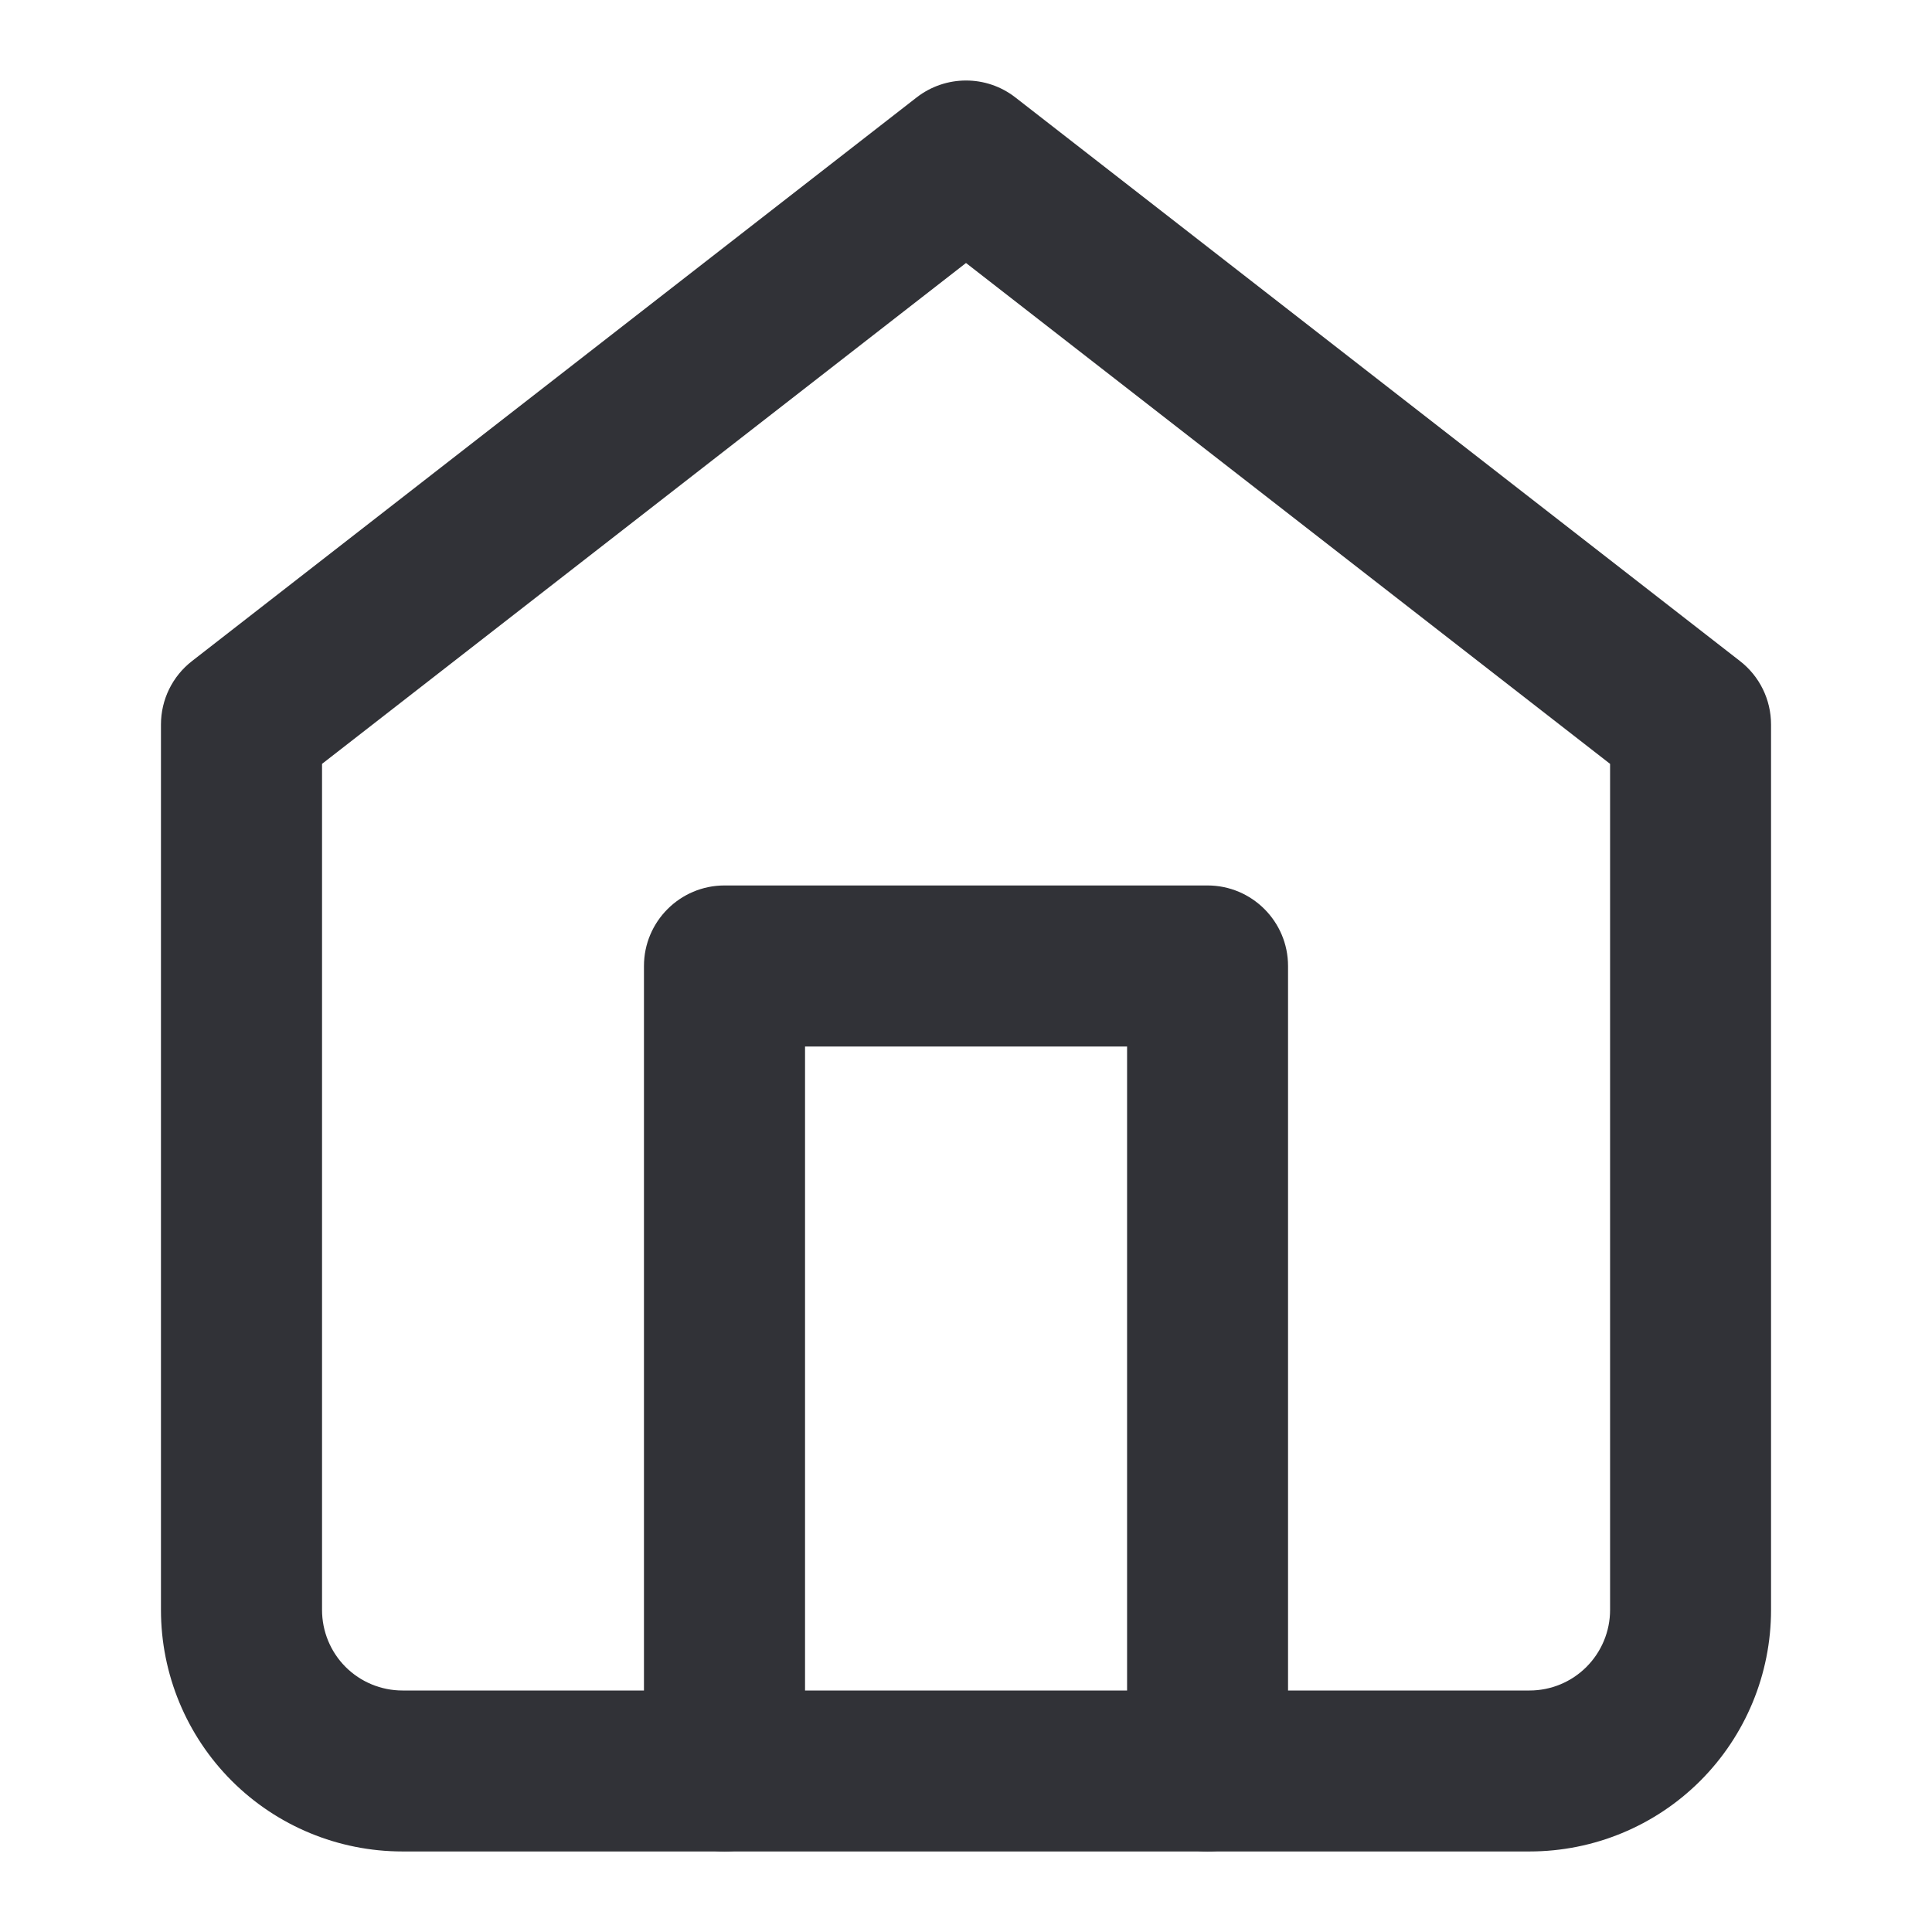
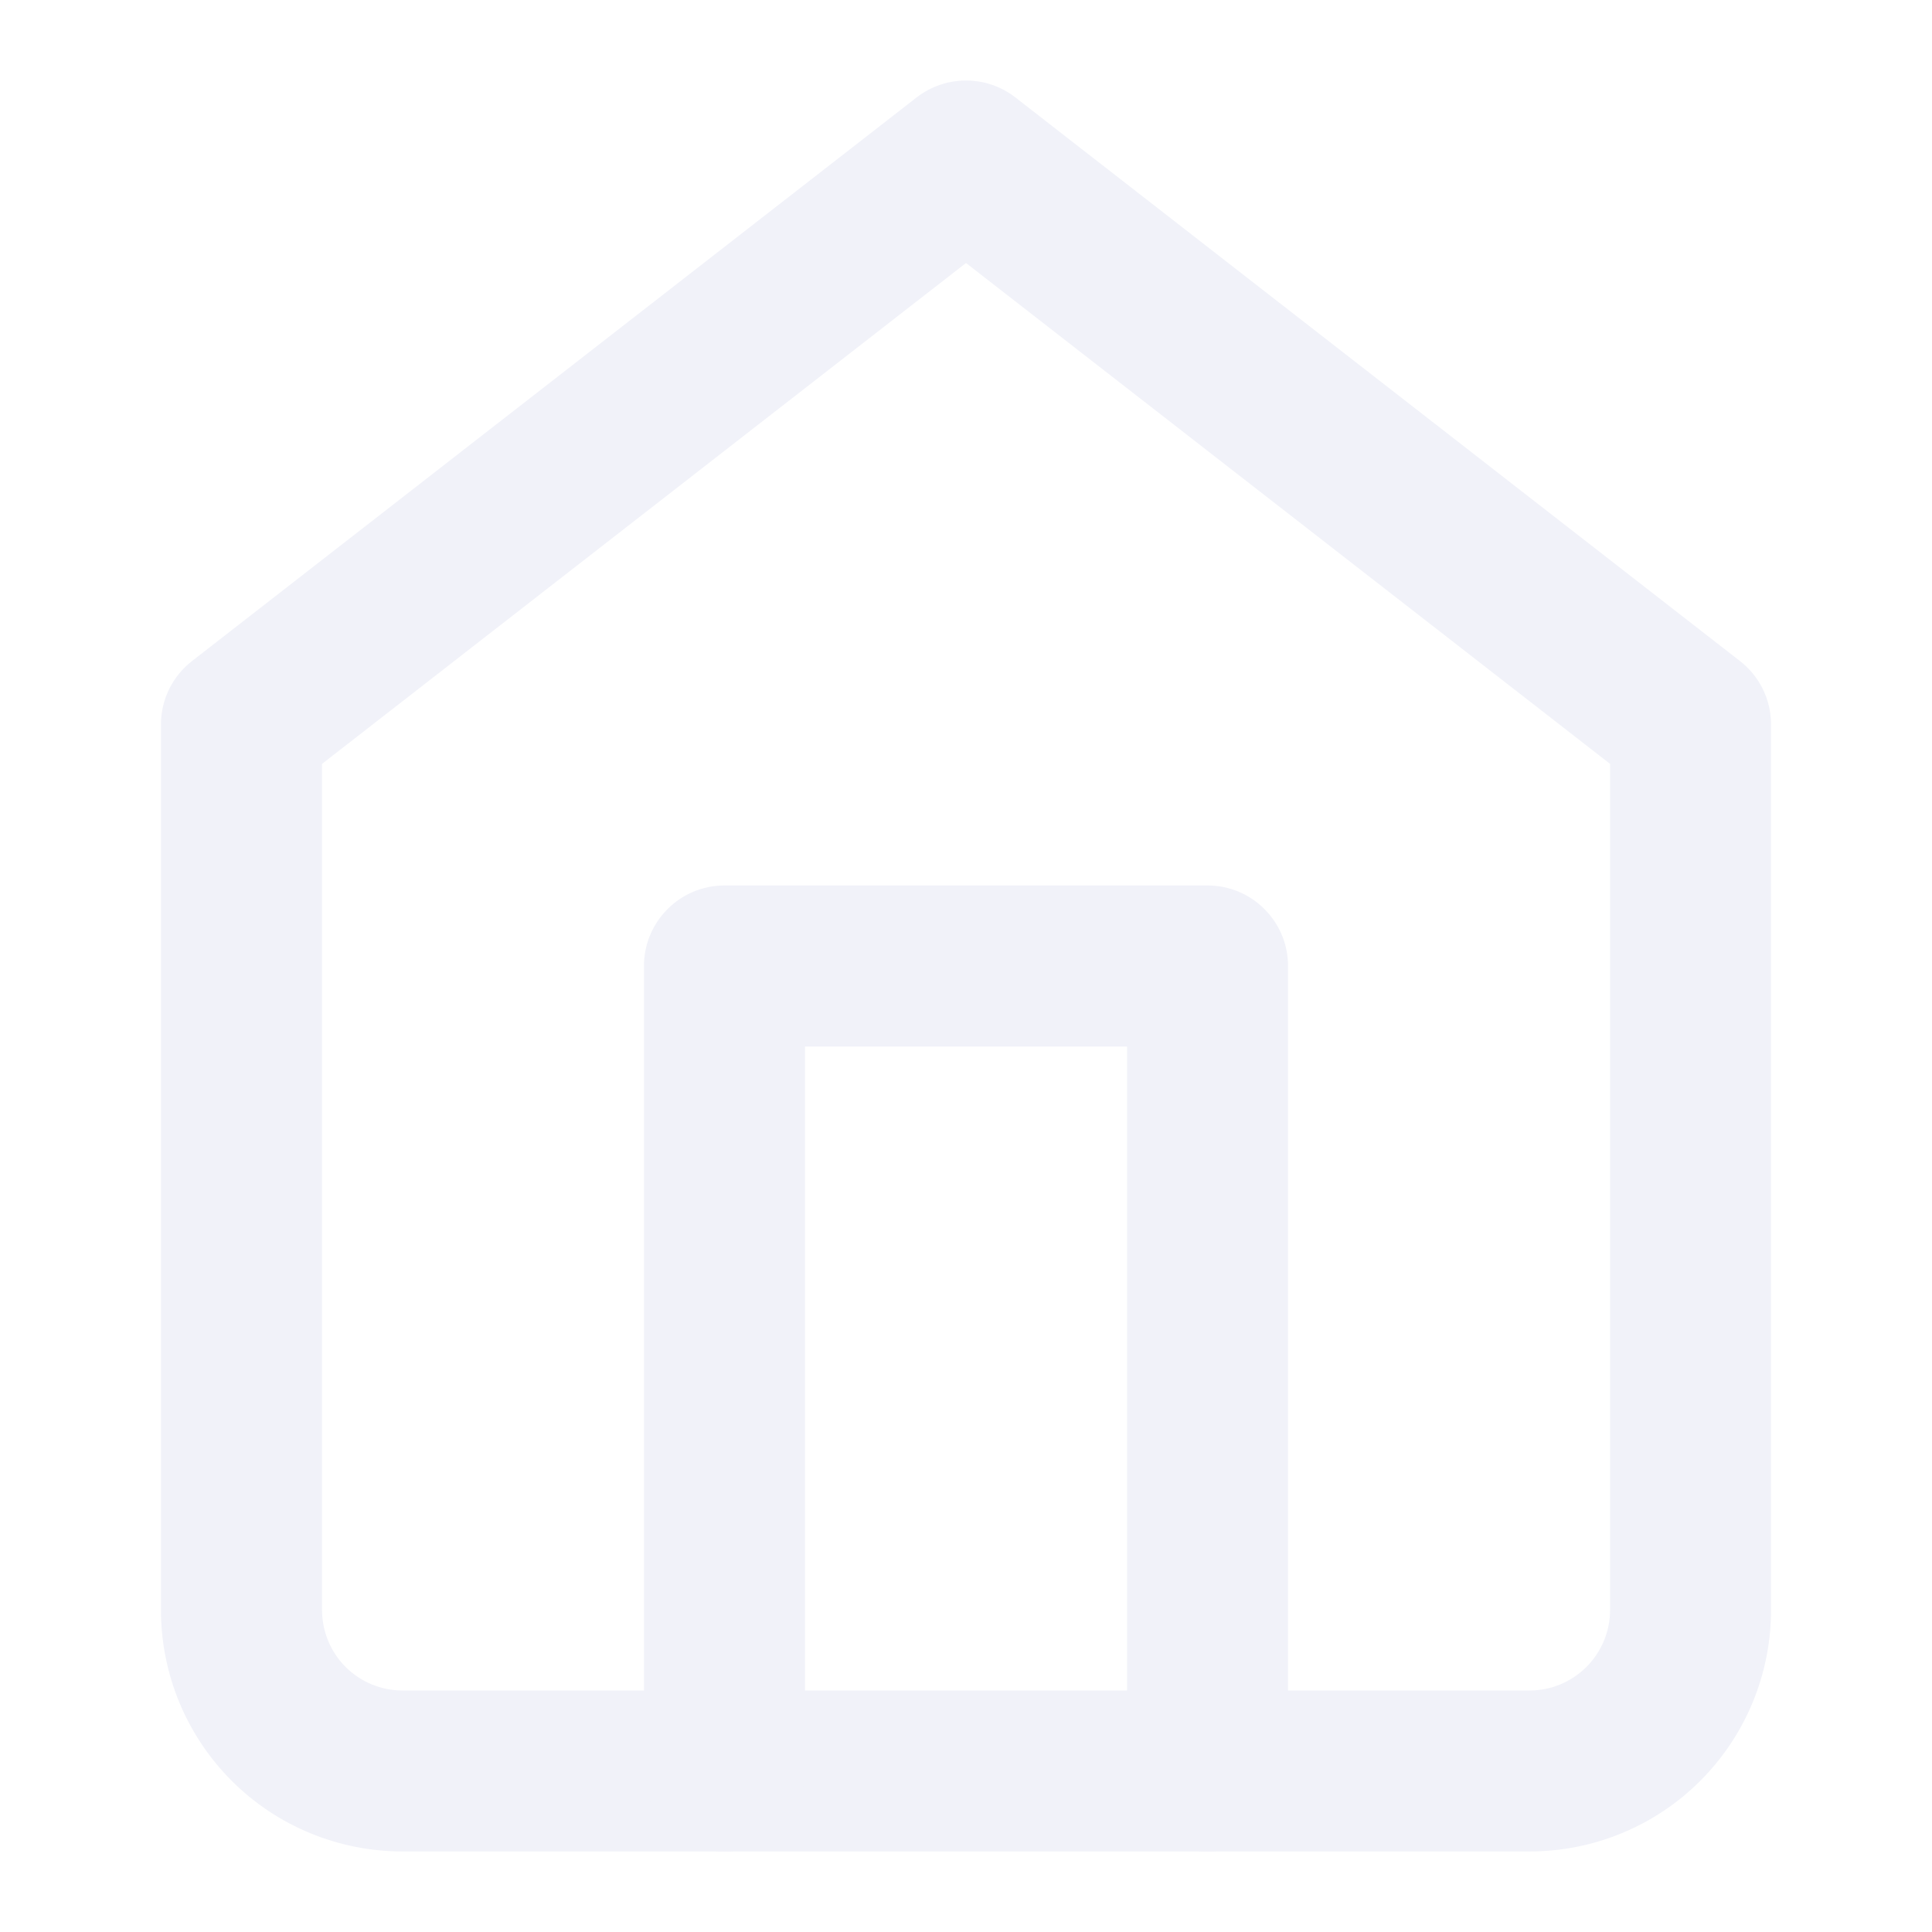
<svg xmlns="http://www.w3.org/2000/svg" width="16" height="16" viewBox="0 0 16 16" fill="none">
-   <path fill-rule="evenodd" clip-rule="evenodd" d="M7.591 0.807C7.832 0.62 8.169 0.62 8.409 0.807L14.409 5.474C14.572 5.6 14.667 5.794 14.667 6V13.333C14.667 13.864 14.456 14.373 14.081 14.748C13.706 15.123 13.197 15.333 12.667 15.333H3.333C2.803 15.333 2.294 15.123 1.919 14.748C1.544 14.373 1.333 13.864 1.333 13.333V6C1.333 5.794 1.428 5.6 1.591 5.474L7.591 0.807ZM2.667 6.326V13.333C2.667 13.51 2.737 13.68 2.862 13.805C2.987 13.93 3.157 14 3.333 14H12.667C12.844 14 13.013 13.93 13.138 13.805C13.263 13.68 13.334 13.51 13.334 13.333V6.326L8 2.178L2.667 6.326Z" fill="#313237" />
-   <path fill-rule="evenodd" clip-rule="evenodd" d="M5.333 8C5.333 7.632 5.632 7.333 6 7.333H10C10.368 7.333 10.667 7.632 10.667 8V14.667C10.667 15.035 10.368 15.333 10 15.333C9.632 15.333 9.334 15.035 9.334 14.667V8.667H6.667V14.667C6.667 15.035 6.368 15.333 6 15.333C5.632 15.333 5.333 15.035 5.333 14.667V8Z" fill="#313237" />
+   <path fill-rule="evenodd" clip-rule="evenodd" d="M7.591 0.807C7.832 0.62 8.169 0.62 8.409 0.807L14.409 5.474C14.572 5.6 14.667 5.794 14.667 6V13.333C14.667 13.864 14.456 14.373 14.081 14.748C13.706 15.123 13.197 15.333 12.667 15.333H3.333C2.803 15.333 2.294 15.123 1.919 14.748C1.544 14.373 1.333 13.864 1.333 13.333V6C1.333 5.794 1.428 5.6 1.591 5.474L7.591 0.807ZM2.667 6.326V13.333C2.667 13.51 2.737 13.68 2.862 13.805C2.987 13.93 3.157 14 3.333 14H12.667C12.844 14 13.013 13.93 13.138 13.805C13.263 13.68 13.334 13.51 13.334 13.333V6.326L8 2.178L2.667 6.326Z" fill="#F1F2F9" />
+   <path fill-rule="evenodd" clip-rule="evenodd" d="M5.333 8C5.333 7.632 5.632 7.333 6 7.333H10C10.368 7.333 10.667 7.632 10.667 8V14.667C10.667 15.035 10.368 15.333 10 15.333C9.632 15.333 9.334 15.035 9.334 14.667V8.667H6.667V14.667C6.667 15.035 6.368 15.333 6 15.333C5.632 15.333 5.333 15.035 5.333 14.667V8Z" fill="#F1F2F9" />
</svg>
